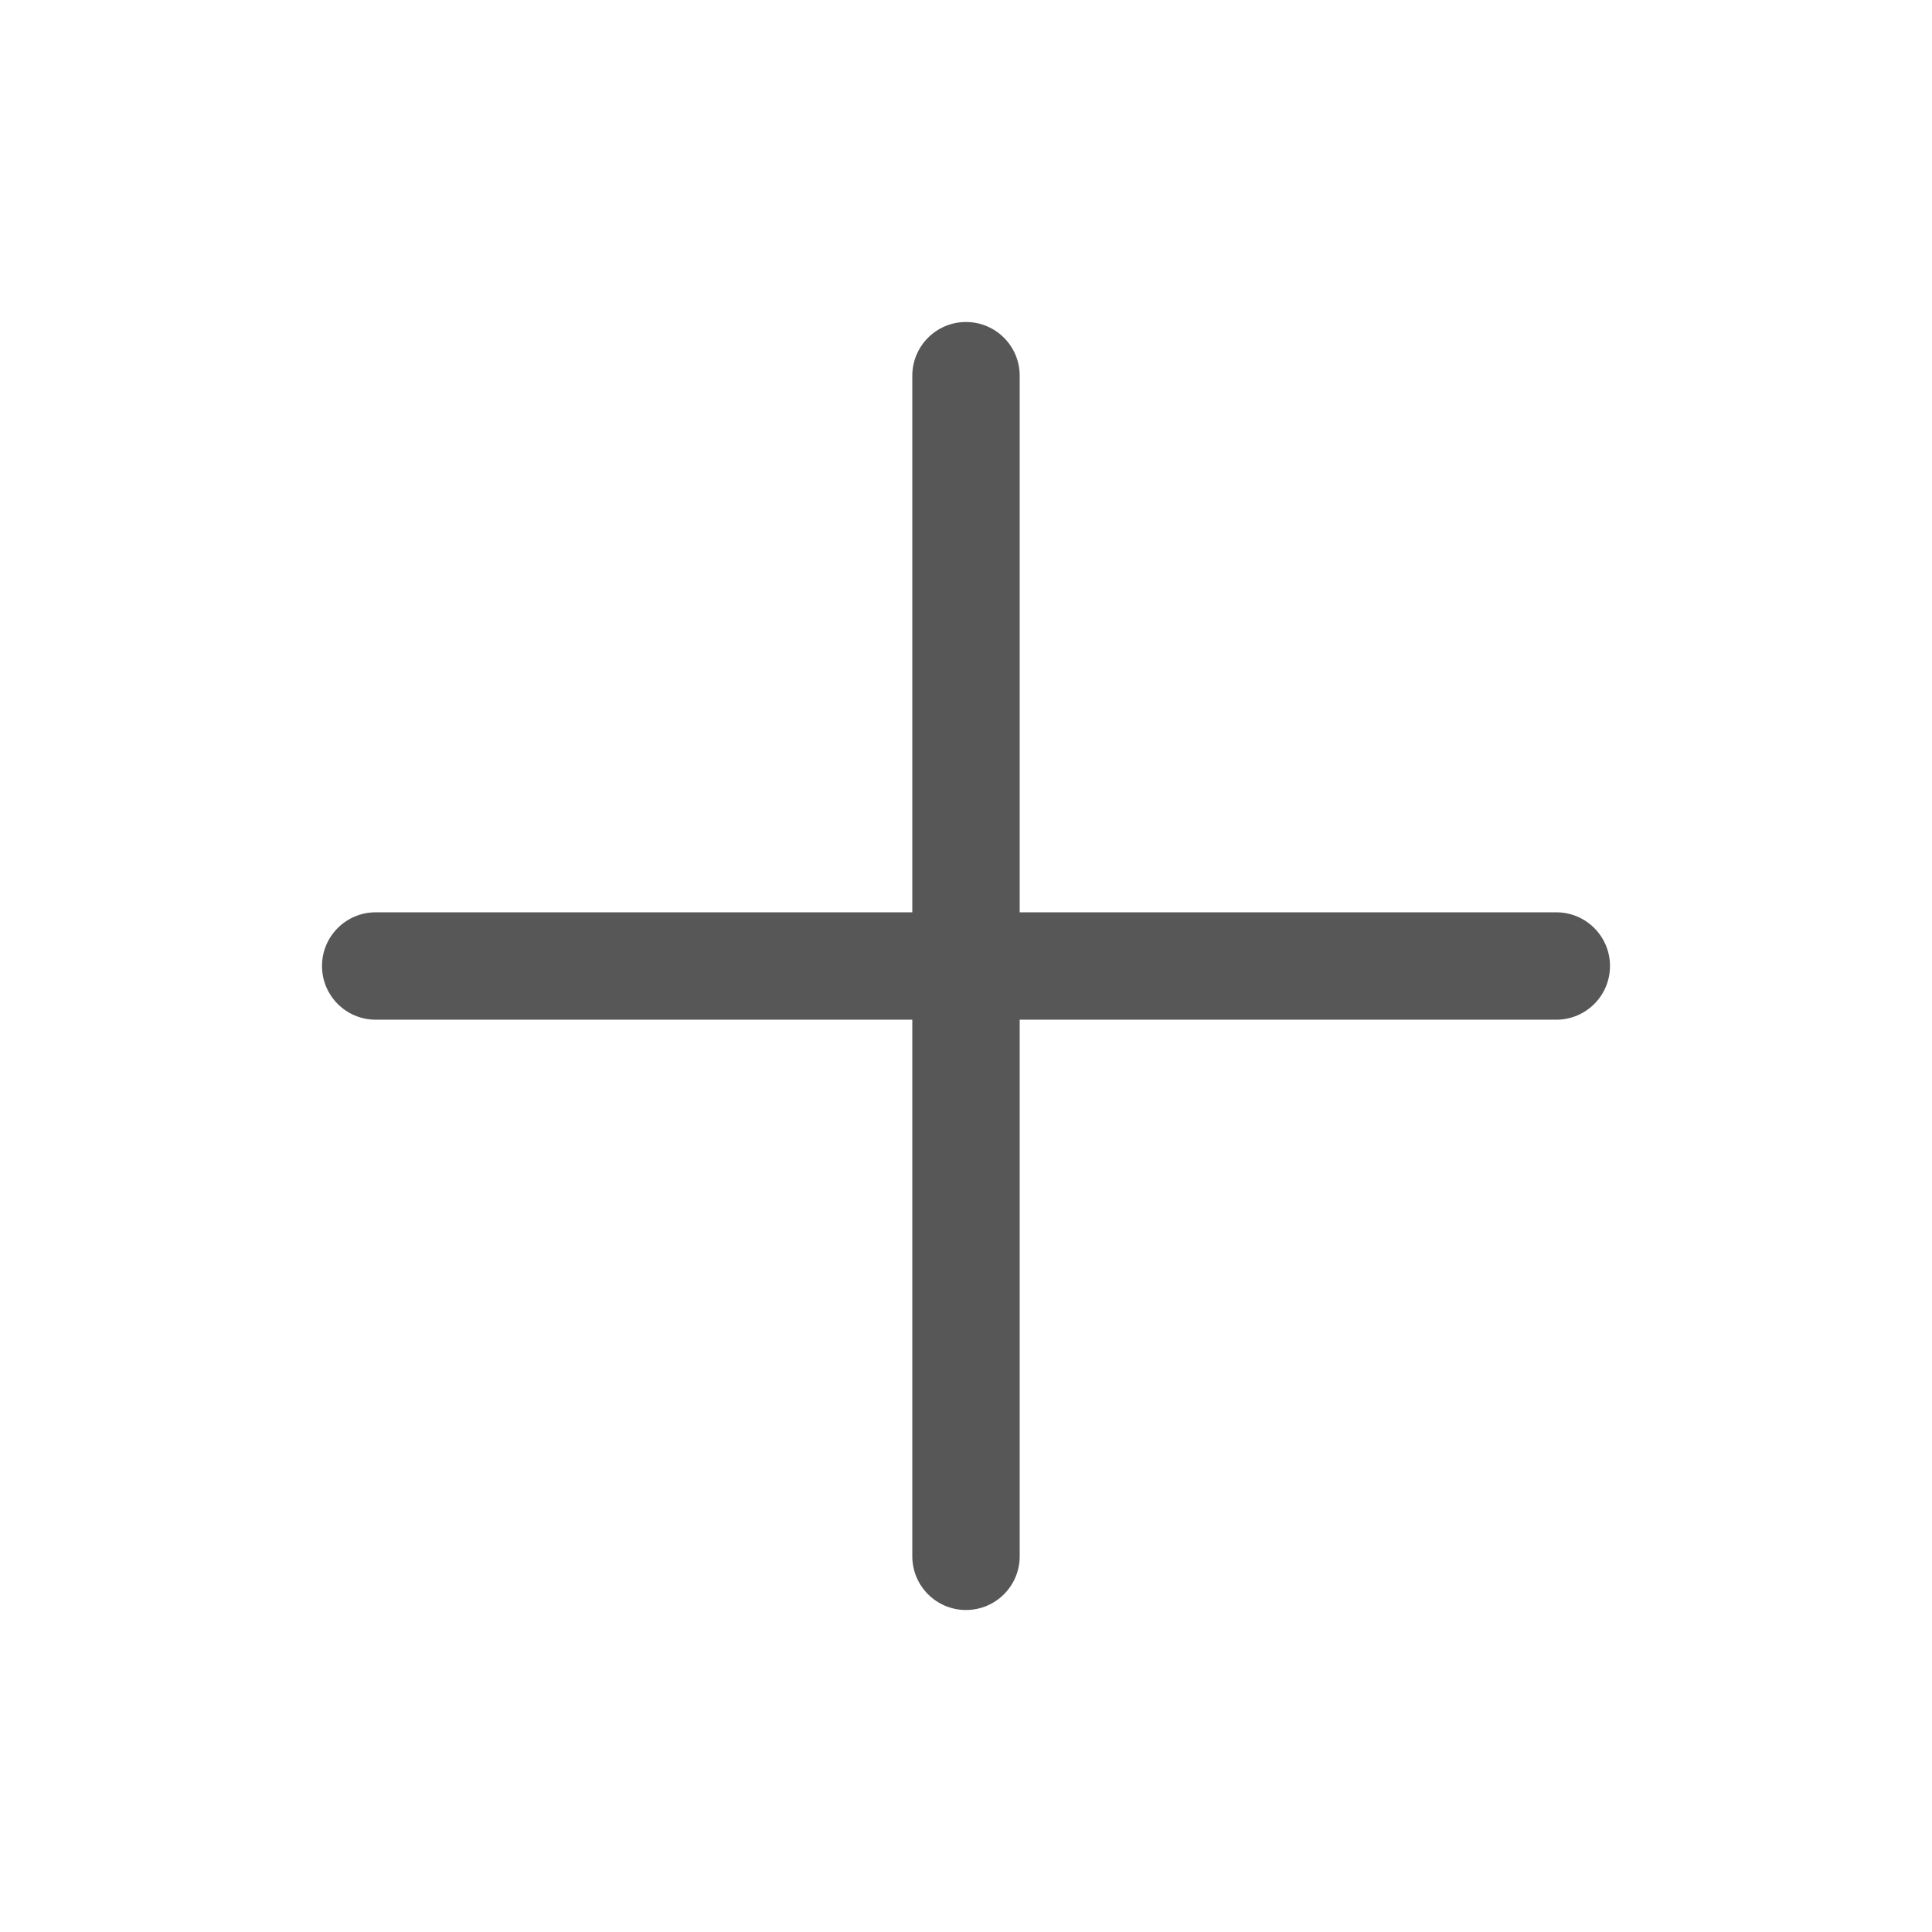
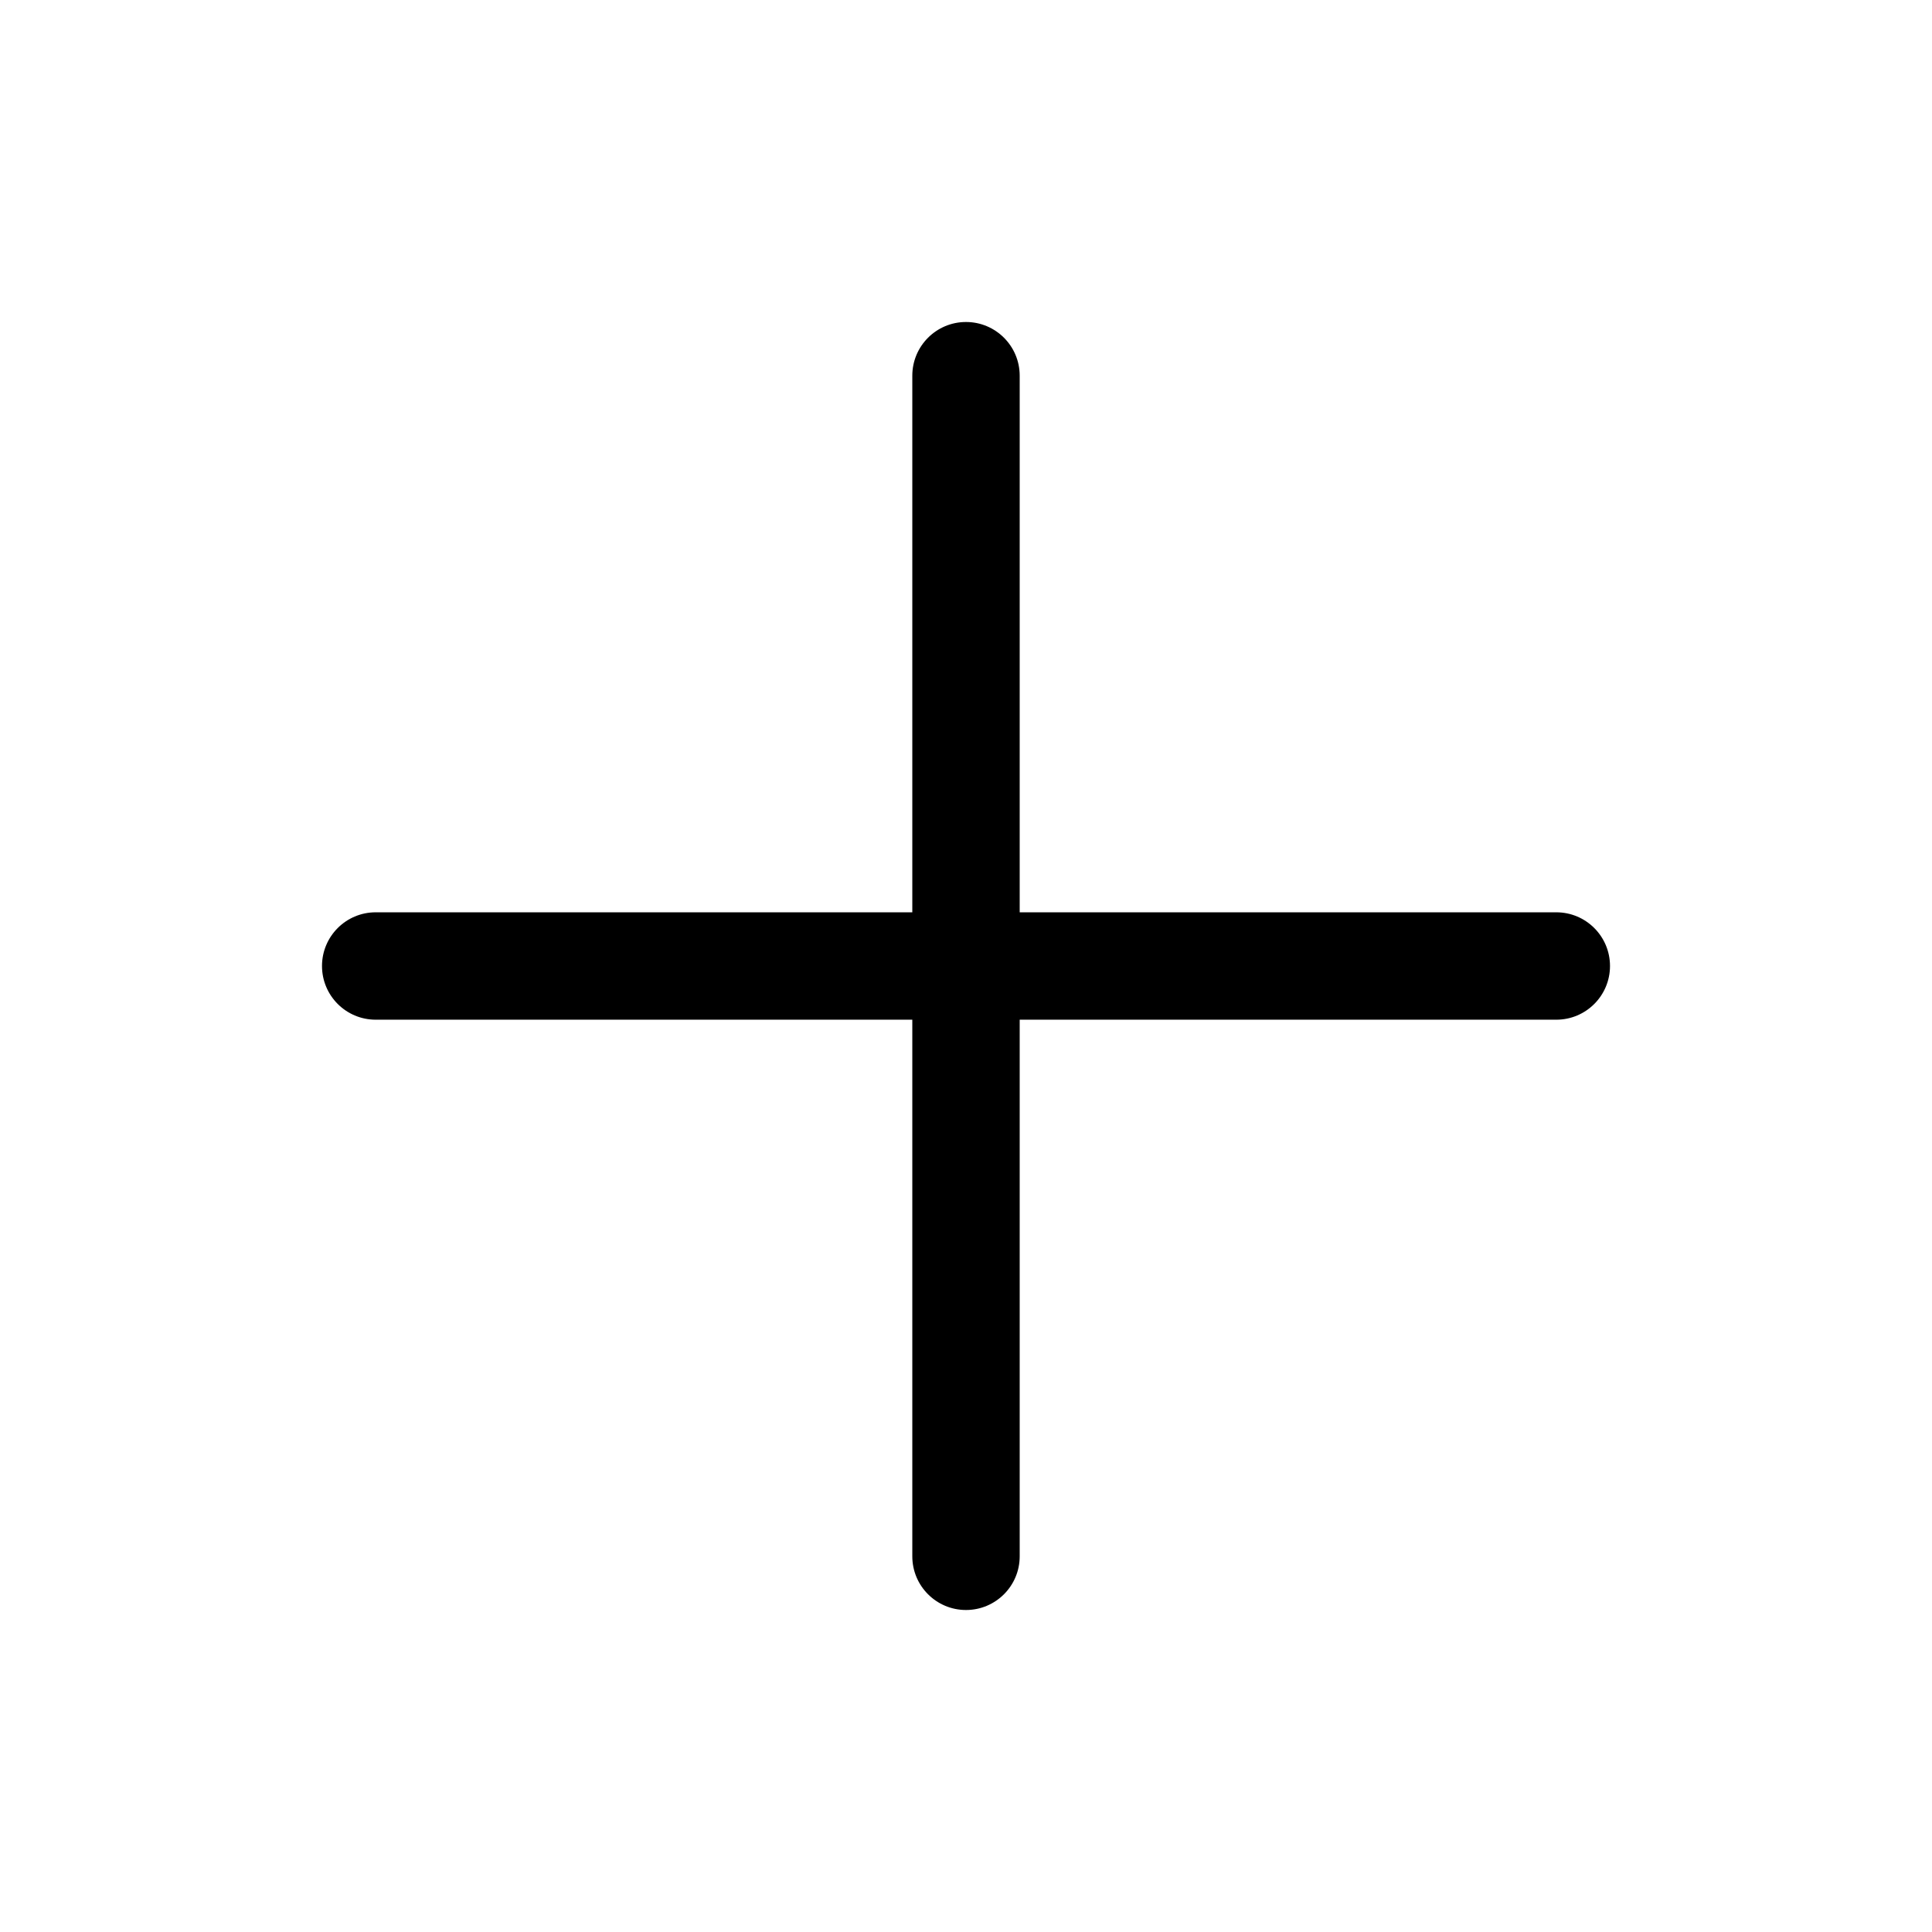
<svg xmlns="http://www.w3.org/2000/svg" width="24" height="24" fill="none">
-   <path fill="#575757" fill-rule="evenodd" d="M12 4a.667.667 0 0 1 .667.667v6.666h6.666a.667.667 0 0 1 0 1.334h-6.666v6.666a.667.667 0 0 1-1.334 0v-6.666H4.667a.667.667 0 0 1 0-1.334h6.666V4.667A.667.667 0 0 1 12 4Z" clip-rule="evenodd" />
+   <path fill="currentColor" fill-rule="evenodd" d="M12 4a.667.667 0 0 1 .667.667v6.666h6.666a.667.667 0 0 1 0 1.334h-6.666v6.666a.667.667 0 0 1-1.334 0v-6.666H4.667a.667.667 0 0 1 0-1.334h6.666V4.667A.667.667 0 0 1 12 4Z" clip-rule="evenodd" />
</svg>
